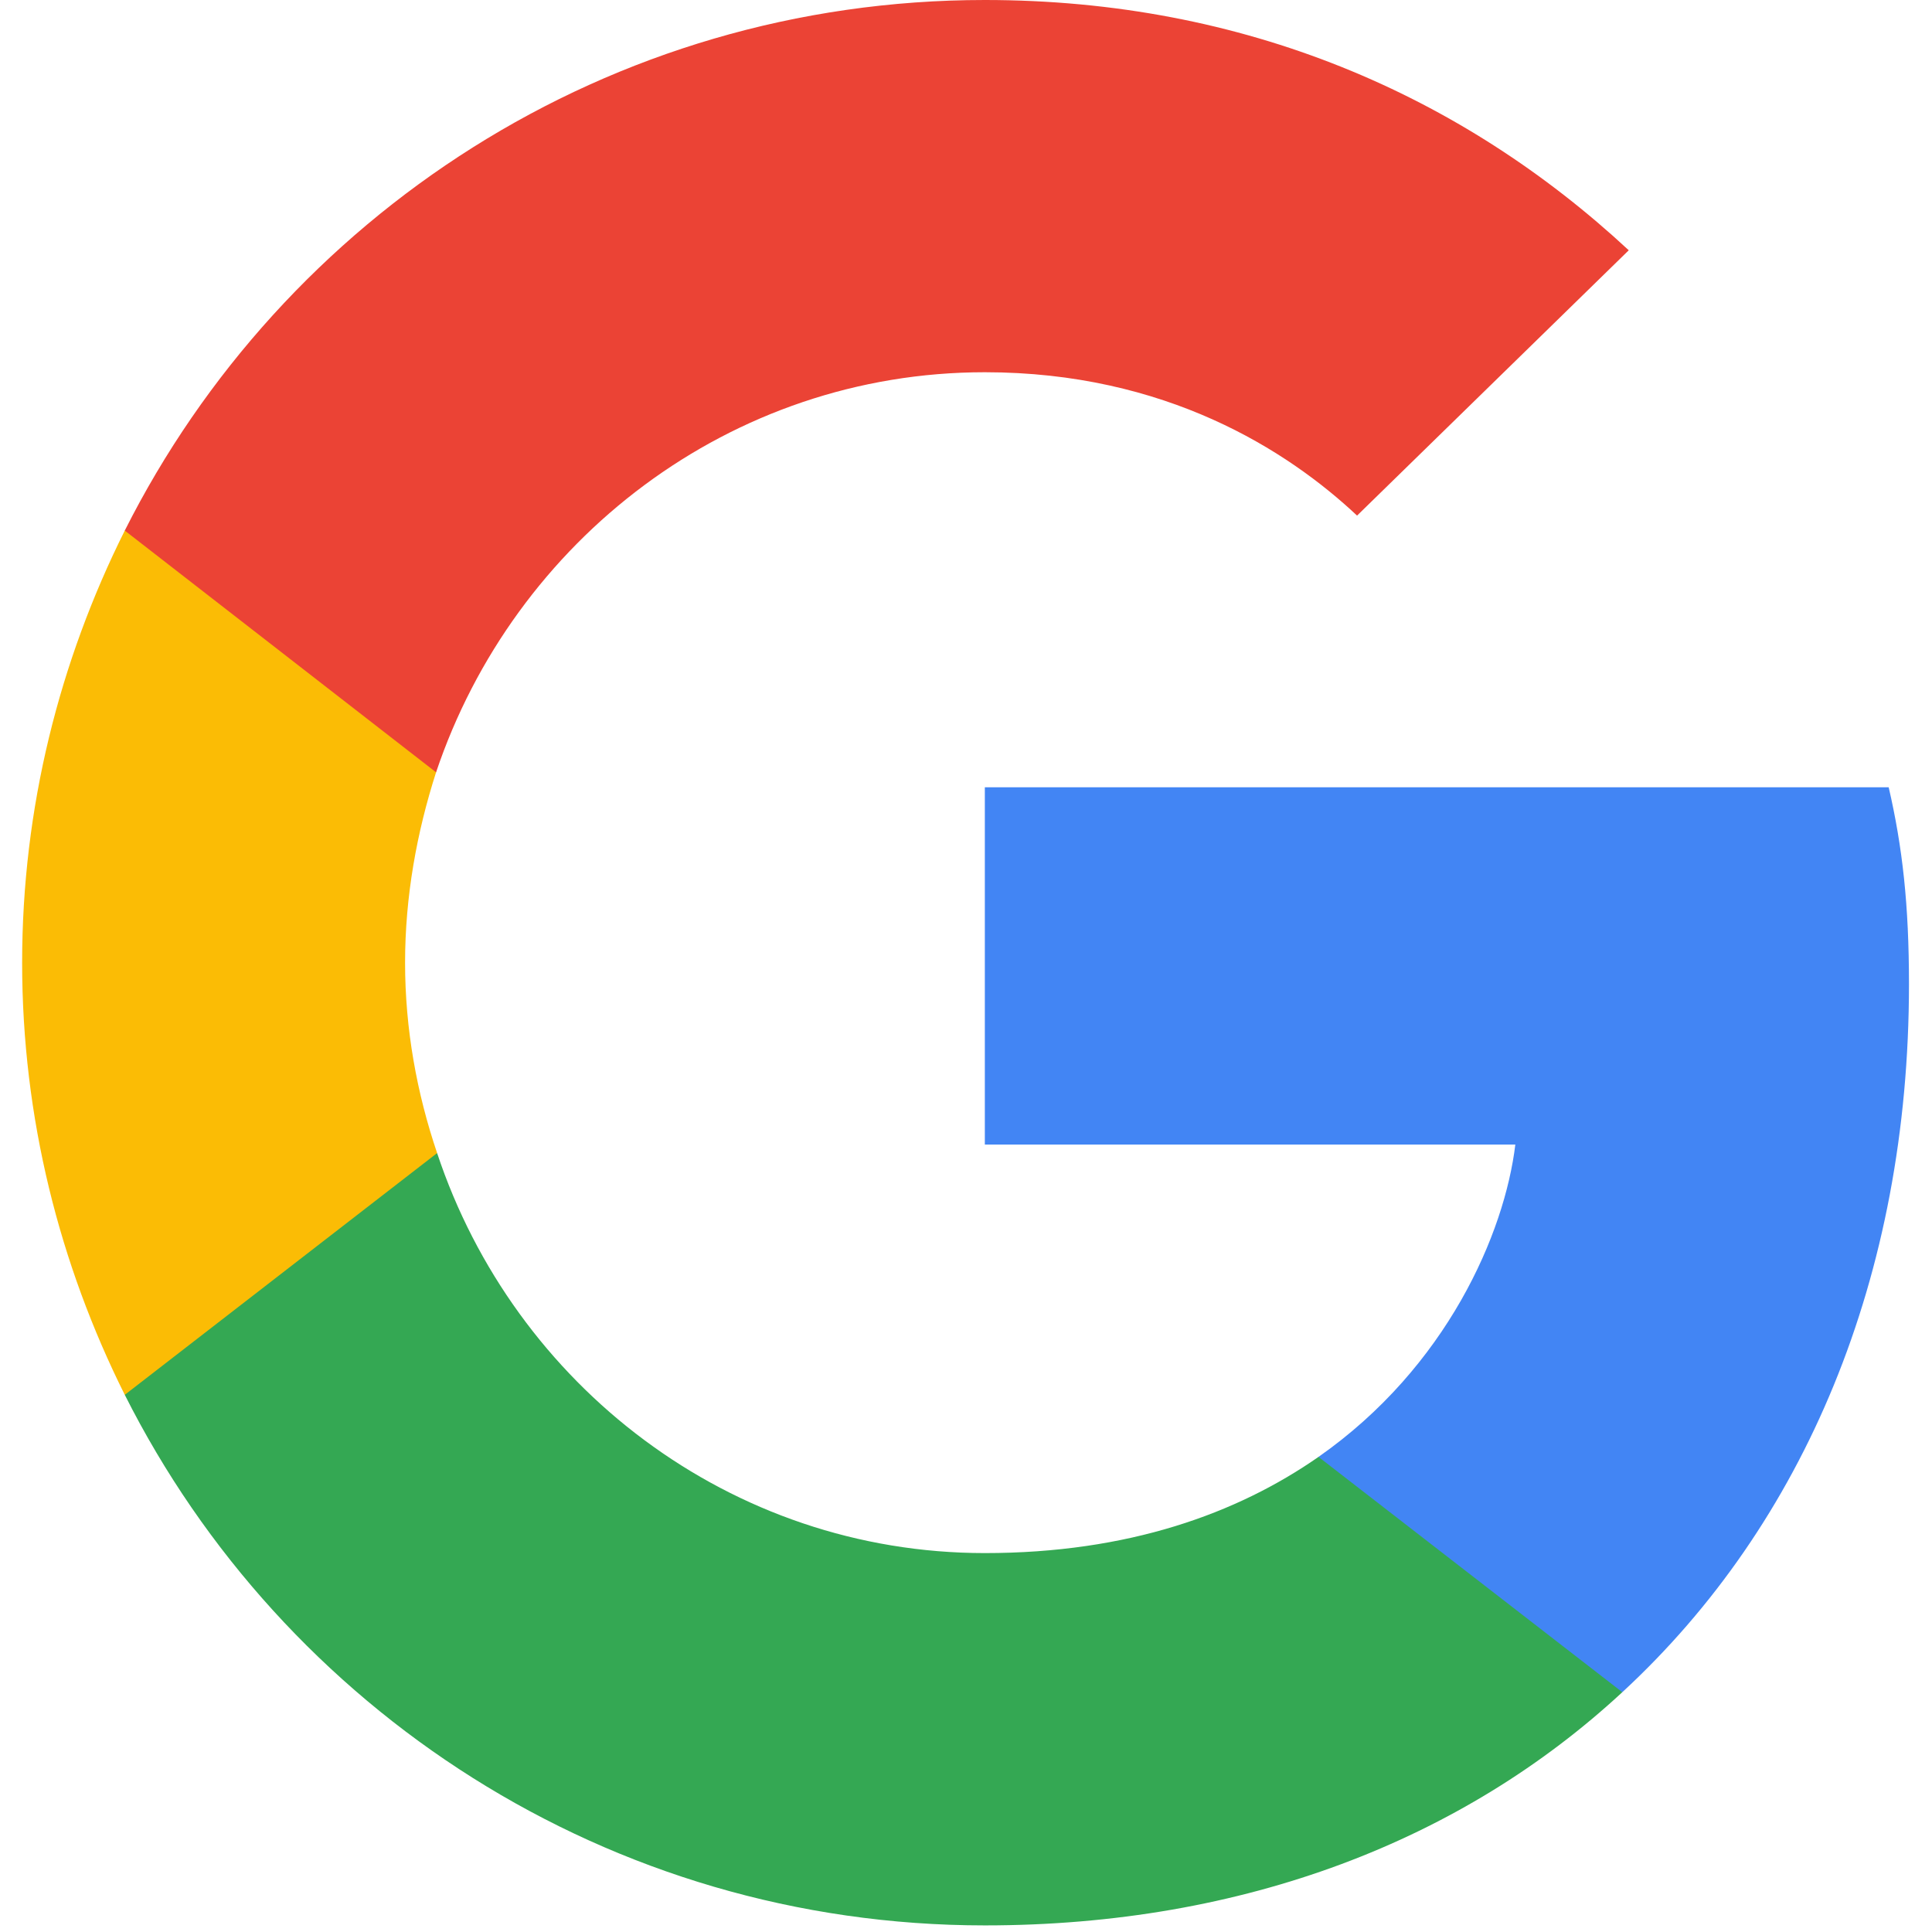
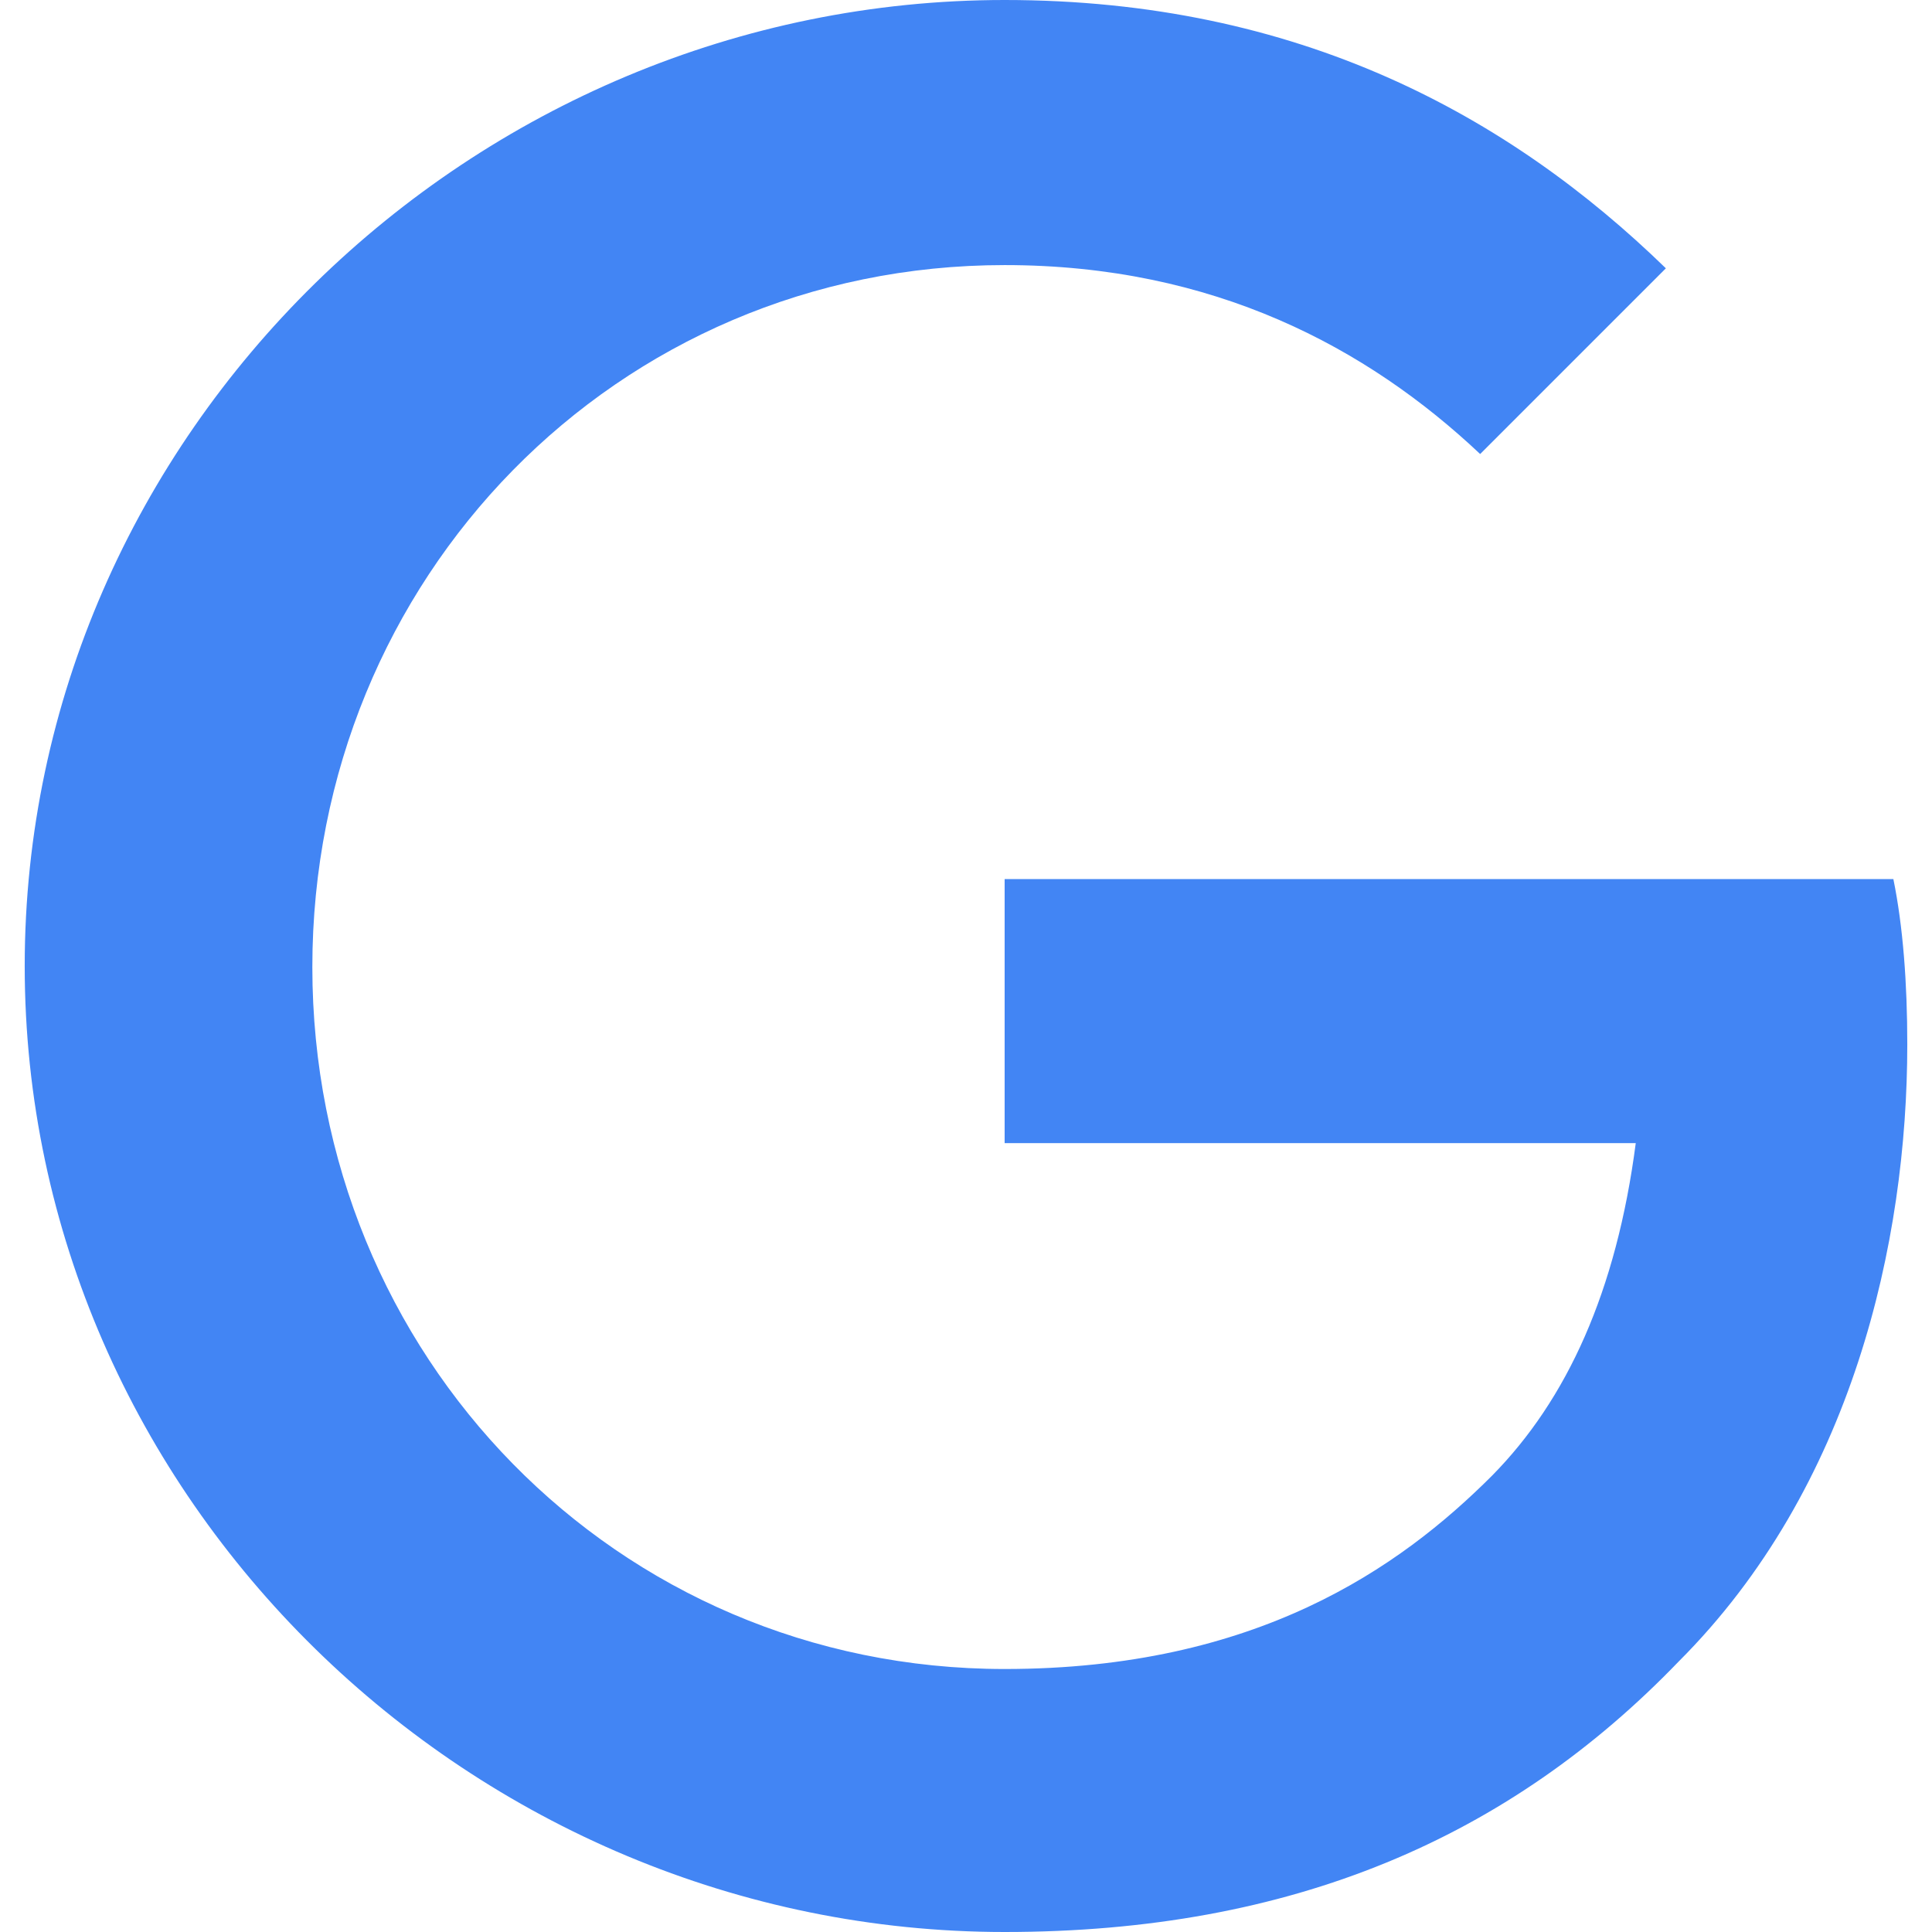
<svg xmlns="http://www.w3.org/2000/svg" width="24" height="24" viewBox="0 0 24 24" fill="none">
-   <path d="M23.714 12.225C23.714 11.241 23.634 10.524 23.462 9.78H12.234V14.218H18.824C18.691 15.32 17.974 16.982 16.379 18.098L16.357 18.246L19.907 20.996L20.153 21.021C22.412 18.935 23.714 15.865 23.714 12.225Z" fill="#4285F4" />
-   <path d="M12.234 23.918C15.462 23.918 18.173 22.855 20.153 21.021L16.379 18.098C15.369 18.802 14.014 19.293 12.234 19.293C9.071 19.293 6.387 17.207 5.43 14.324L5.29 14.336L1.599 17.193L1.55 17.327C3.517 21.233 7.556 23.918 12.234 23.918Z" fill="#34A853" />
-   <path d="M5.43 14.324C5.178 13.58 5.032 12.783 5.032 11.959C5.032 11.135 5.178 10.338 5.417 9.594L5.41 9.435L1.673 6.532L1.55 6.591C0.74 8.212 0.275 10.032 0.275 11.959C0.275 13.886 0.74 15.706 1.55 17.327L5.43 14.324Z" fill="#FBBC05" />
-   <path d="M12.234 4.624C14.479 4.624 15.994 5.594 16.858 6.405L20.233 3.109C18.16 1.183 15.462 0 12.234 0C7.556 0 3.517 2.684 1.55 6.591L5.417 9.594C6.387 6.71 9.071 4.624 12.234 4.624Z" fill="#EB4335" />
+   <path d="M12.48 10.92v3.28h7.84c-.24 1.84-.853 3.187-1.787 4.133-1.147 1.147-2.933 2.4-6.053 2.4-4.827 0-8.6-3.893-8.6-8.72s3.773-8.72 8.6-8.72c2.6 0 4.507 1.027 5.907 2.347l2.307-2.307C18.747 1.44 16.133 0 12.48 0 5.867 0 .307 5.387.307 12s5.56 12 12.173 12c3.573 0 6.267-1.173 8.373-3.36 2.16-2.16 2.84-5.213 2.84-7.667 0-.76-.053-1.467-.173-2.053H12.48z" fill="#4285F4" />
</svg>
